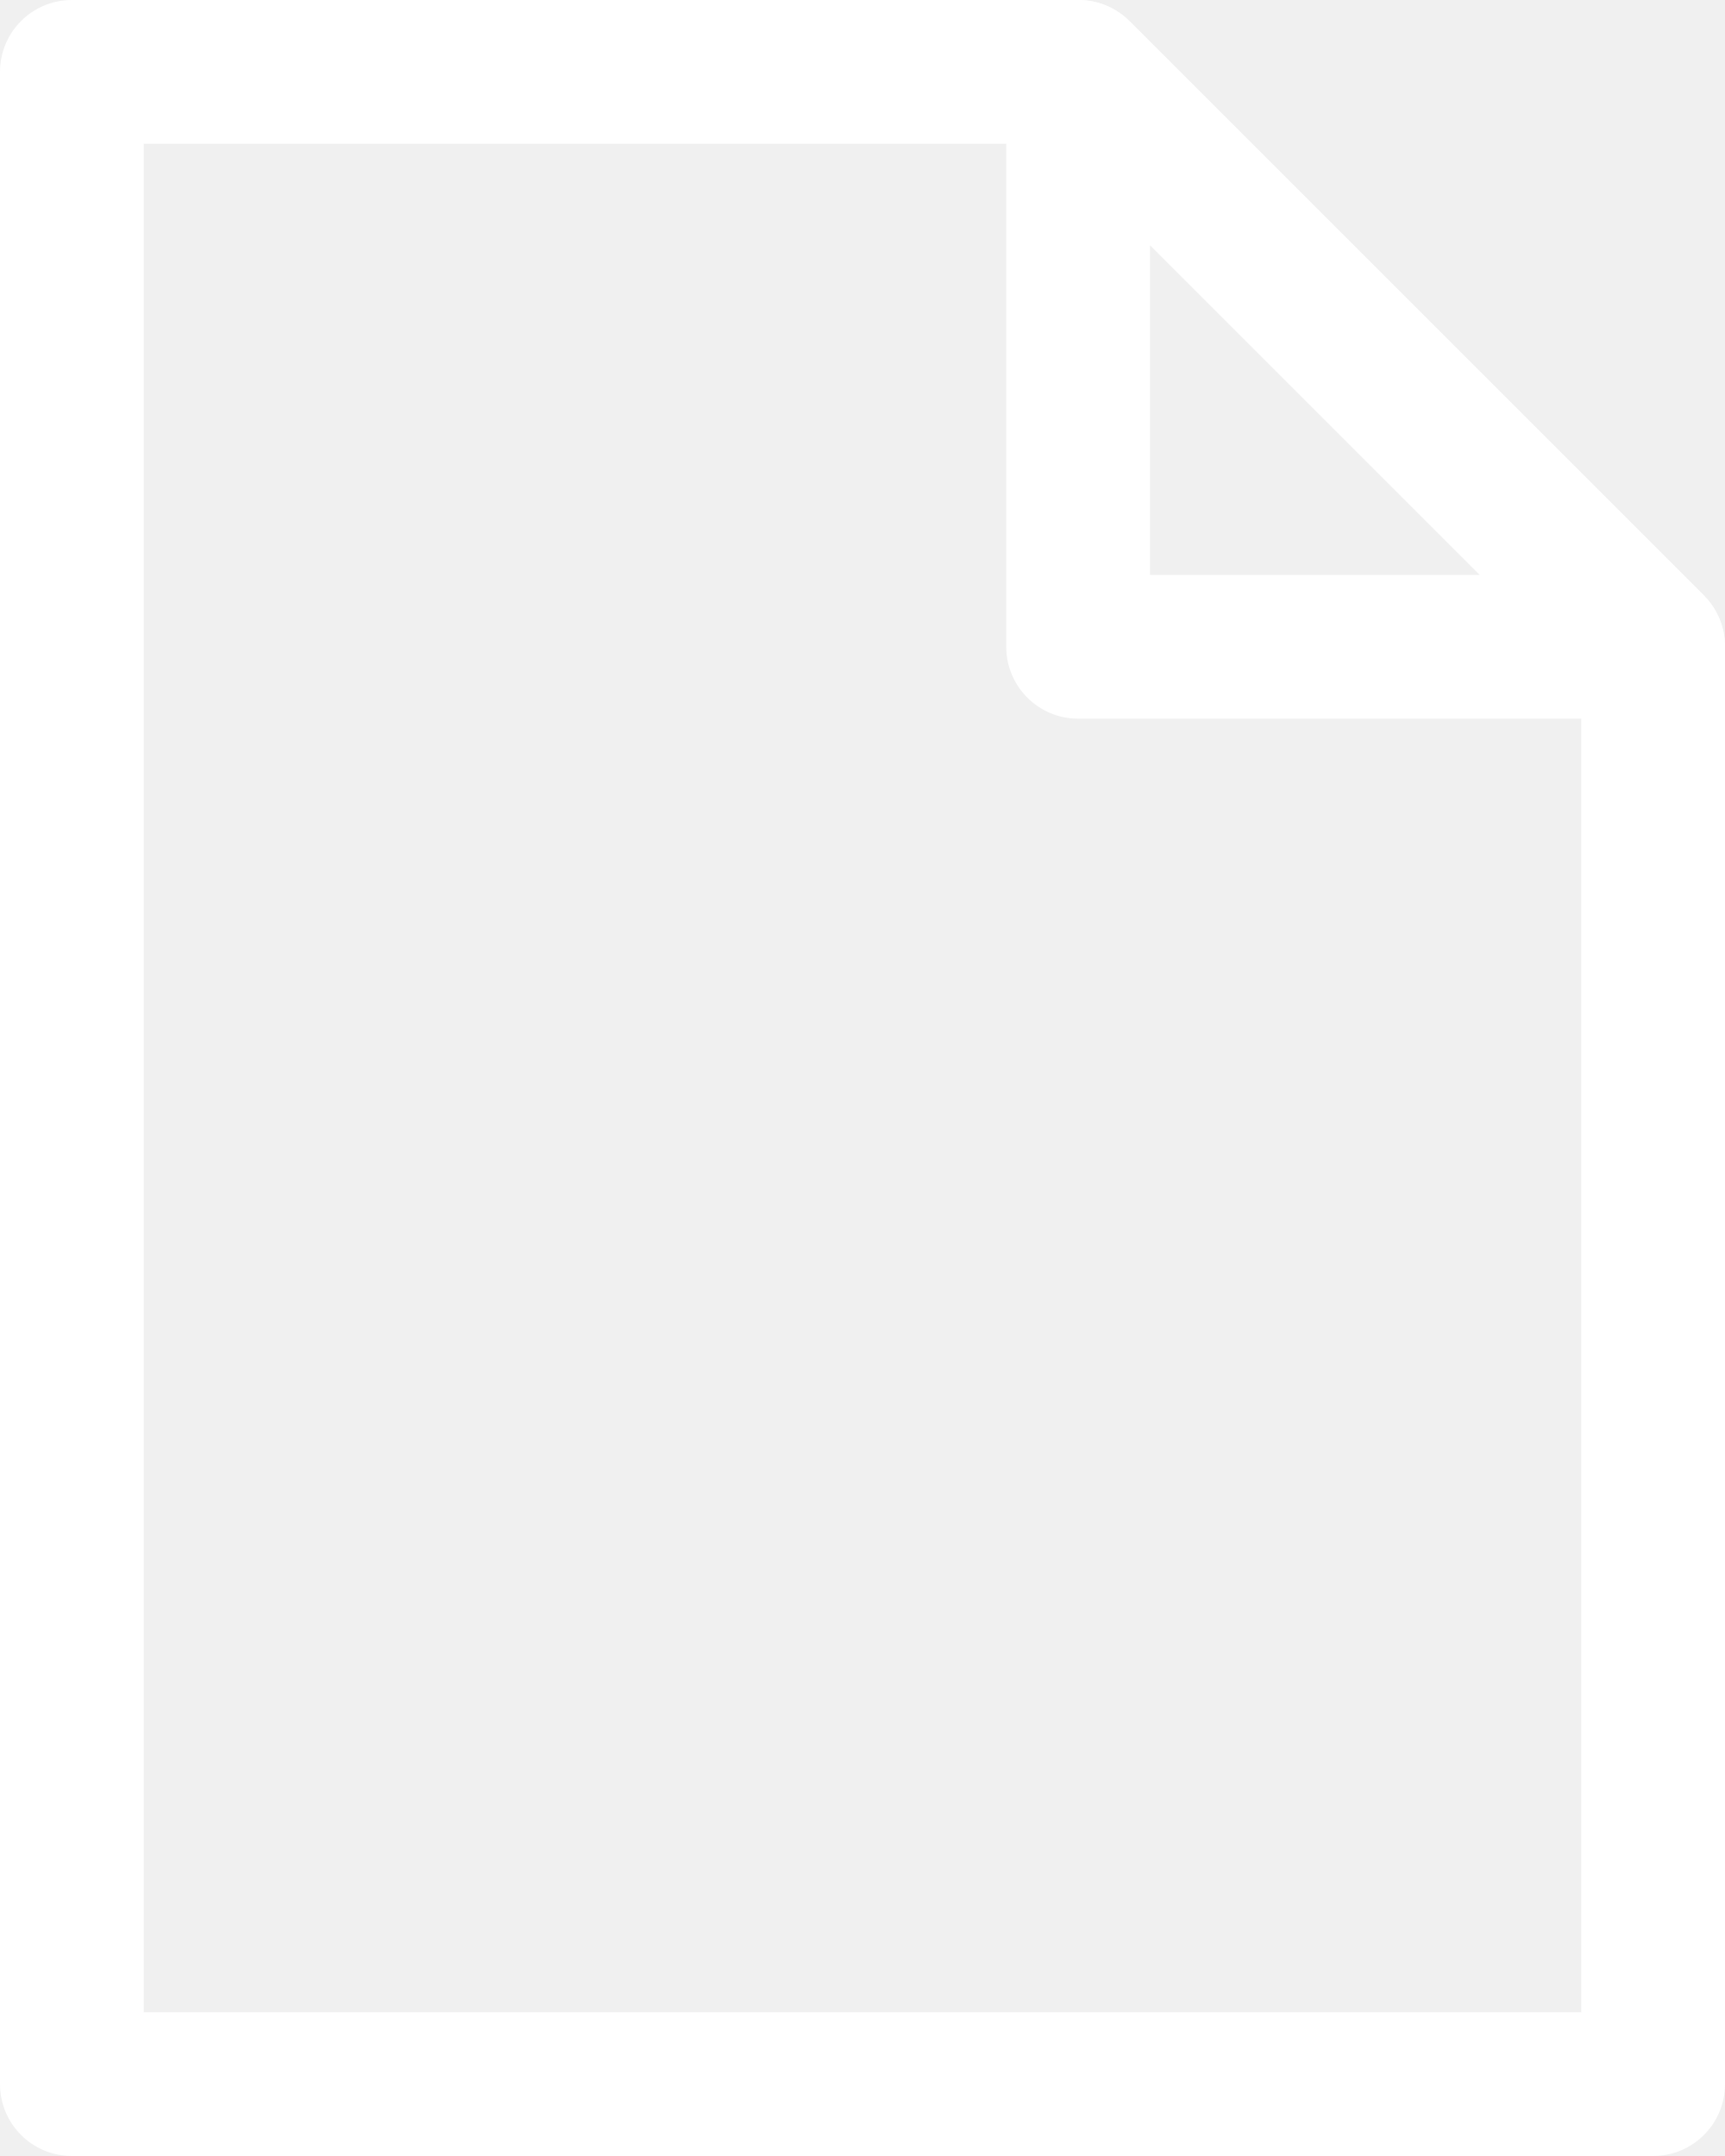
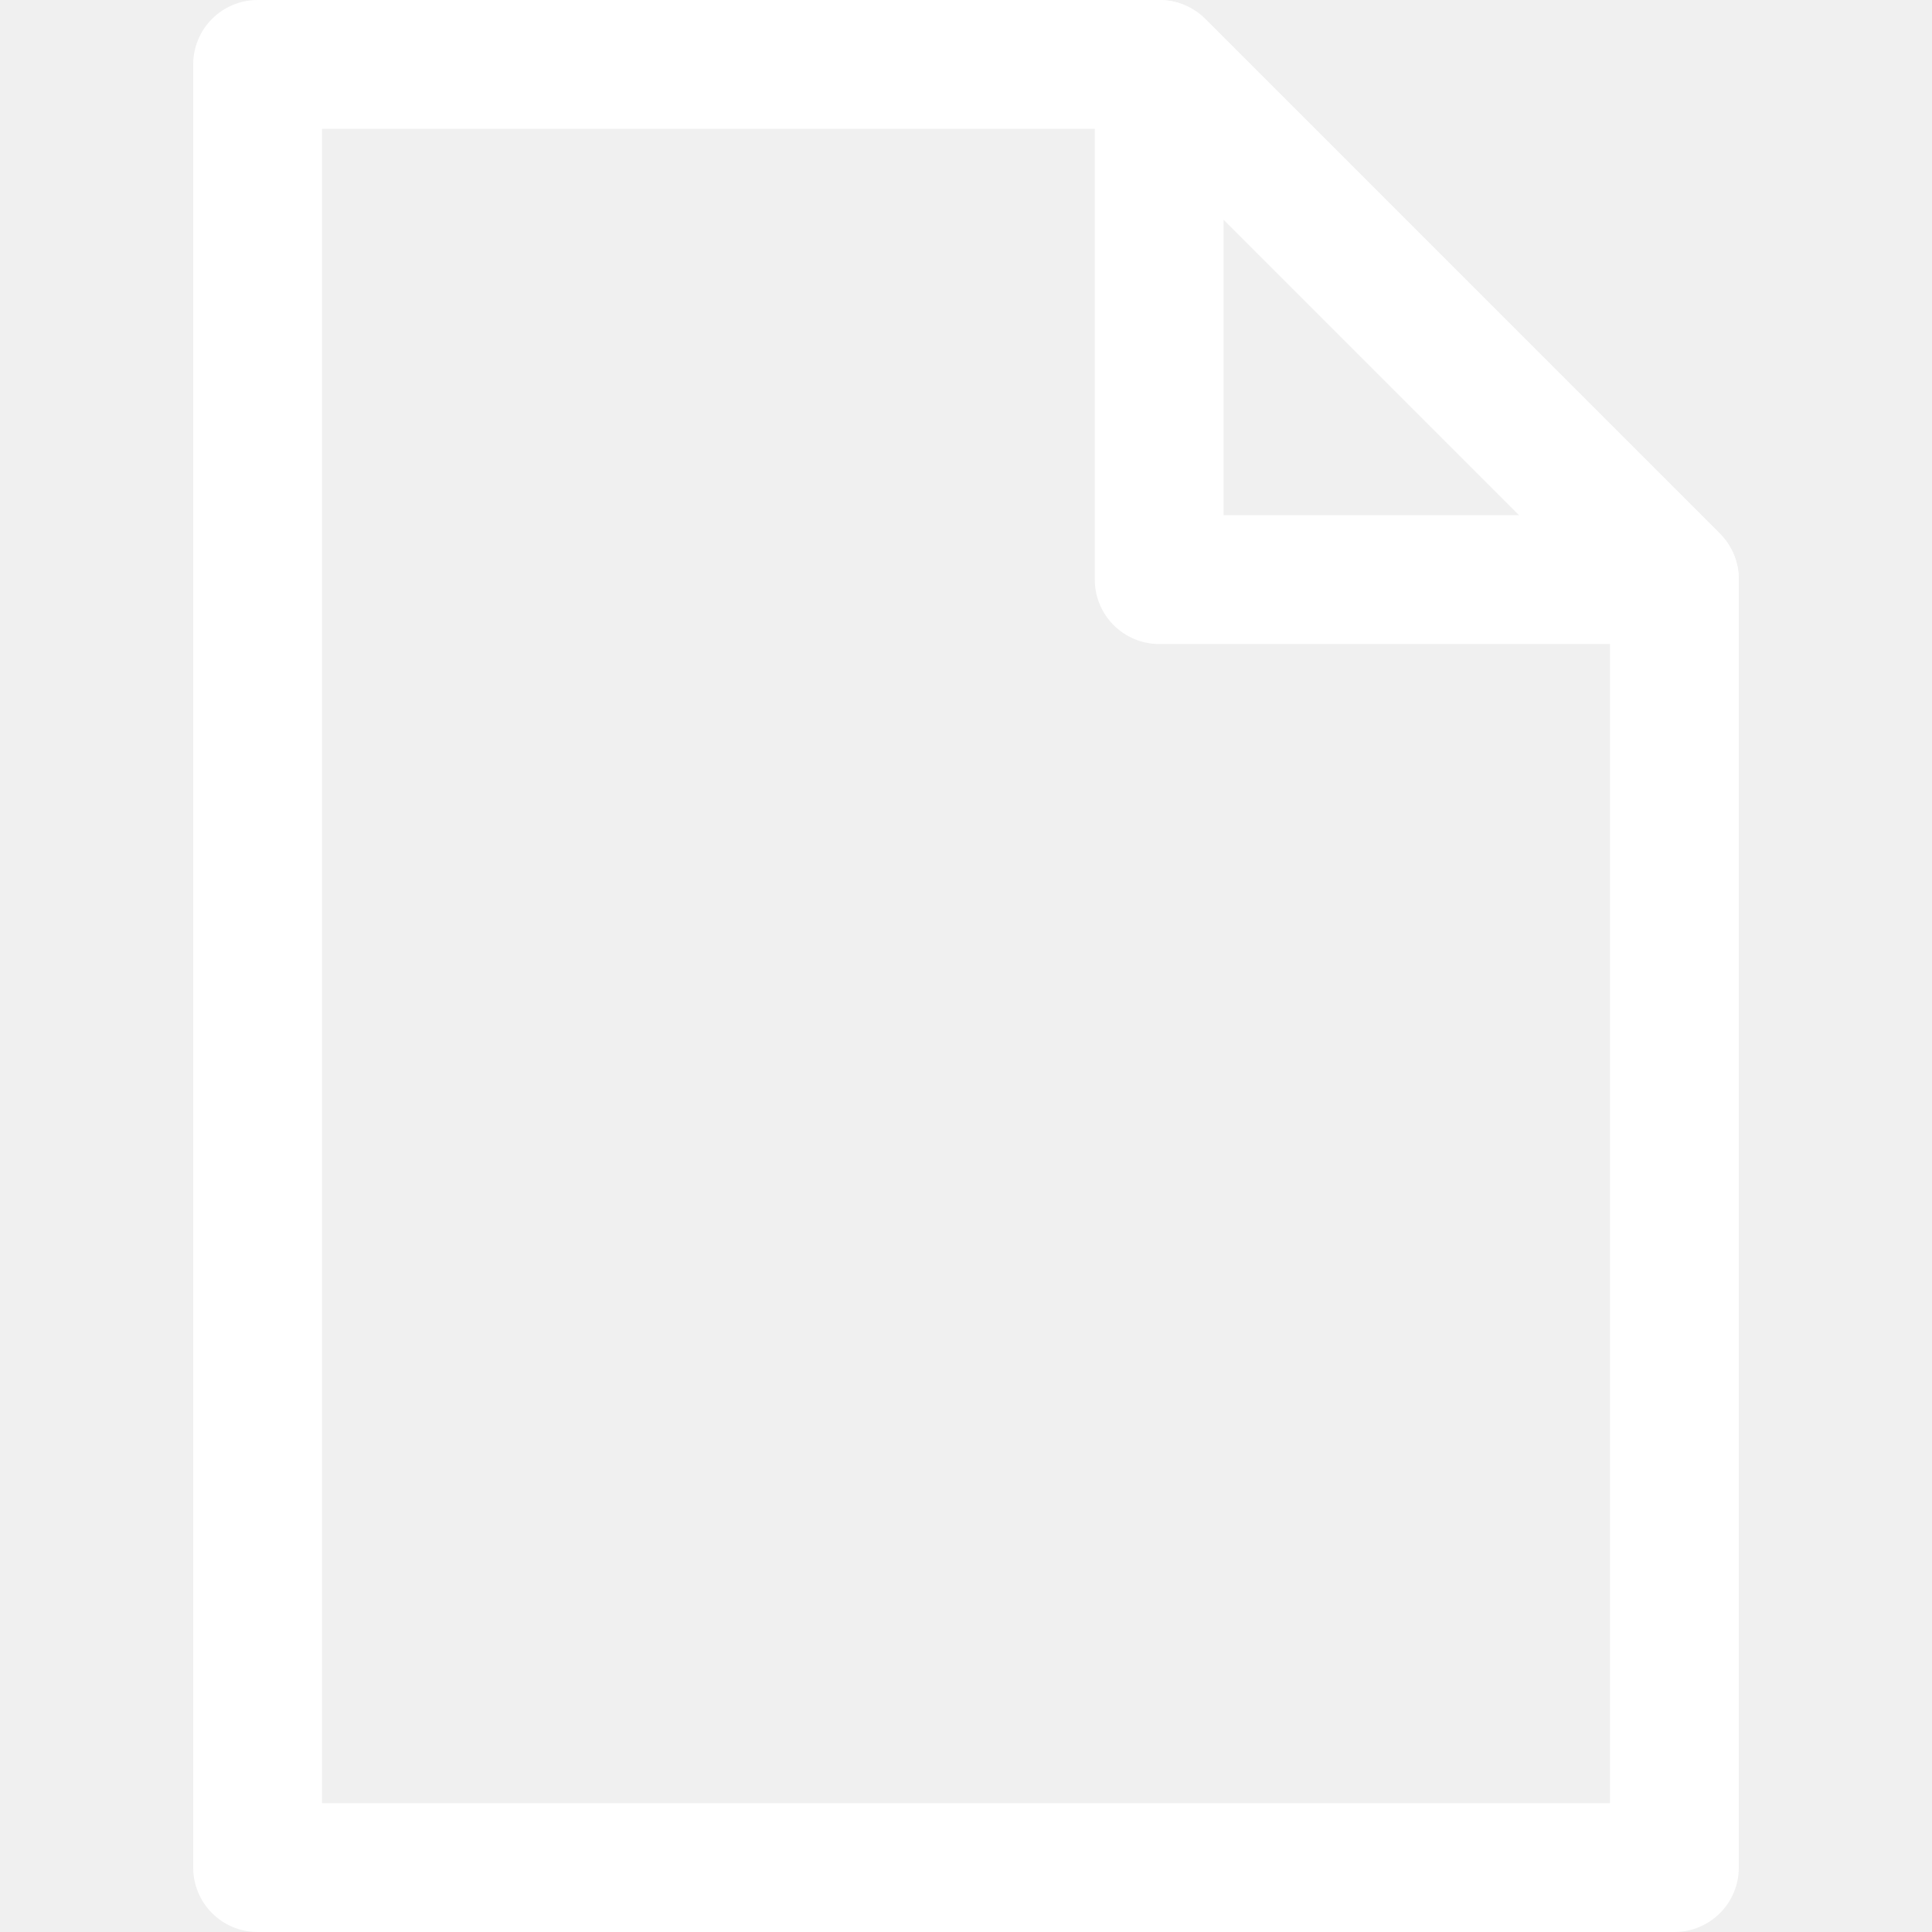
- <svg xmlns="http://www.w3.org/2000/svg" viewBox="0 0 24 30" version="1.1" id="svg2" width="24" height="30">
+ <svg xmlns="http://www.w3.org/2000/svg" viewBox="0 0 30 30" version="1.1" id="svg2" width="30" height="30">
  <defs id="defs1">
    <style id="style1">.cls-1{fill:#101820;}</style>
  </defs>
-   <path class="cls-1" d="M 23,30 H 1 c -0.552,0 -1,-0.448 -1,-1 V 1 C 0,0.448 0.448,1.6736305e-5 1,1.6736305e-5 H 15 C 15.266,-0.002 15.521,0.103 15.71,0.29 l 8,8 c 0.187,0.189 0.292,0.444 0.29,0.71 V 29 c 0,0.552 -0.448,1 -1,1 z m -21,-2 H 22 V 9.41 l -7.41,-7.41 H 2 Z" id="path1" style="fill:#ffffff;fill-opacity:1" />
-   <path class="cls-1" d="M 23,10 H 15 A 1,1 0 0 1 14,9 v -8 a 1,1 0 0 1 0.62,-0.92 1,1 0 0 1 1.09,0.21 l 8,8 a 1,1 0 0 1 0.21,1.09 A 1,1 0 0 1 23,10 Z M 16,8 h 4.59 l -4.59,-4.59 z" id="path2" style="fill:#ffffff;fill-opacity:1" />
+   <path class="cls-1" d="M 26,30 H 4 c -0.552,0 -1,-0.448 -1,-1 V 1 C 3,0.448 3.448,1.6736305e-5 4,1.6736305e-5 H 18 C 18.266,-0.002 18.521,0.103 18.71,0.29 l 8,8 c 0.187,0.189 0.292,0.444 0.29,0.71 V 29 c 0,0.552 -0.448,1 -1,1 z m -21,-2 H 25 V 9.41 l -7.41,-7.41 H 5 Z" id="path1" style="fill:#ffffff;fill-opacity:1" />
+   <path class="cls-1" d="M 26,10 H 18 A 1,1 0 0 1 17,9 v -8 a 1,1 0 0 1 0.62,-0.92 1,1 0 0 1 1.09,0.21 l 8,8 a 1,1 0 0 1 0.21,1.09 A 1,1 0 0 1 26,10 Z M 19,8 h 4.59 l -4.59,-4.59 z" id="path2" style="fill:#ffffff;fill-opacity:1" />
</svg>
